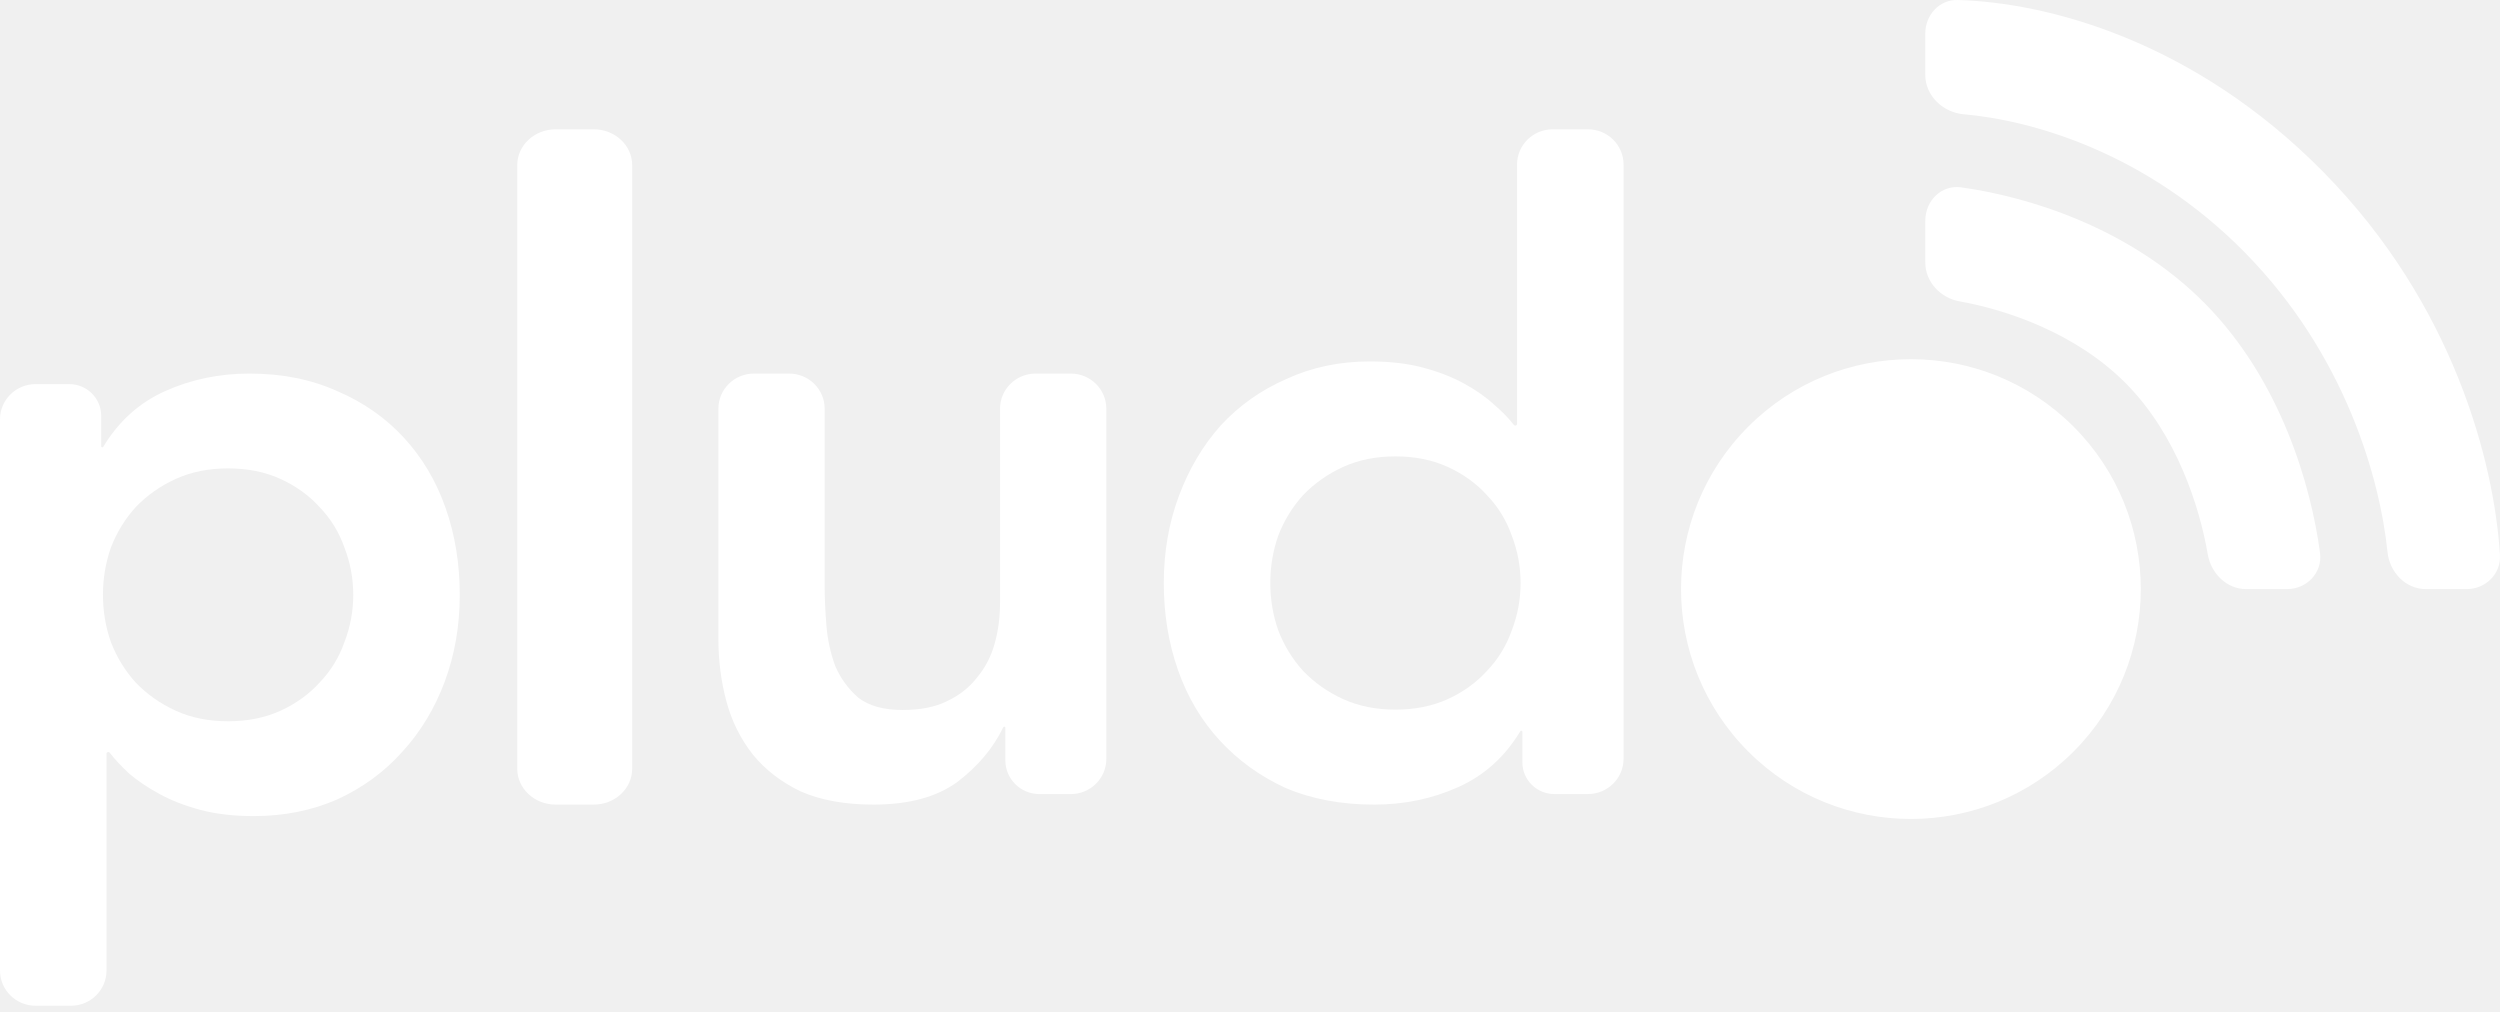
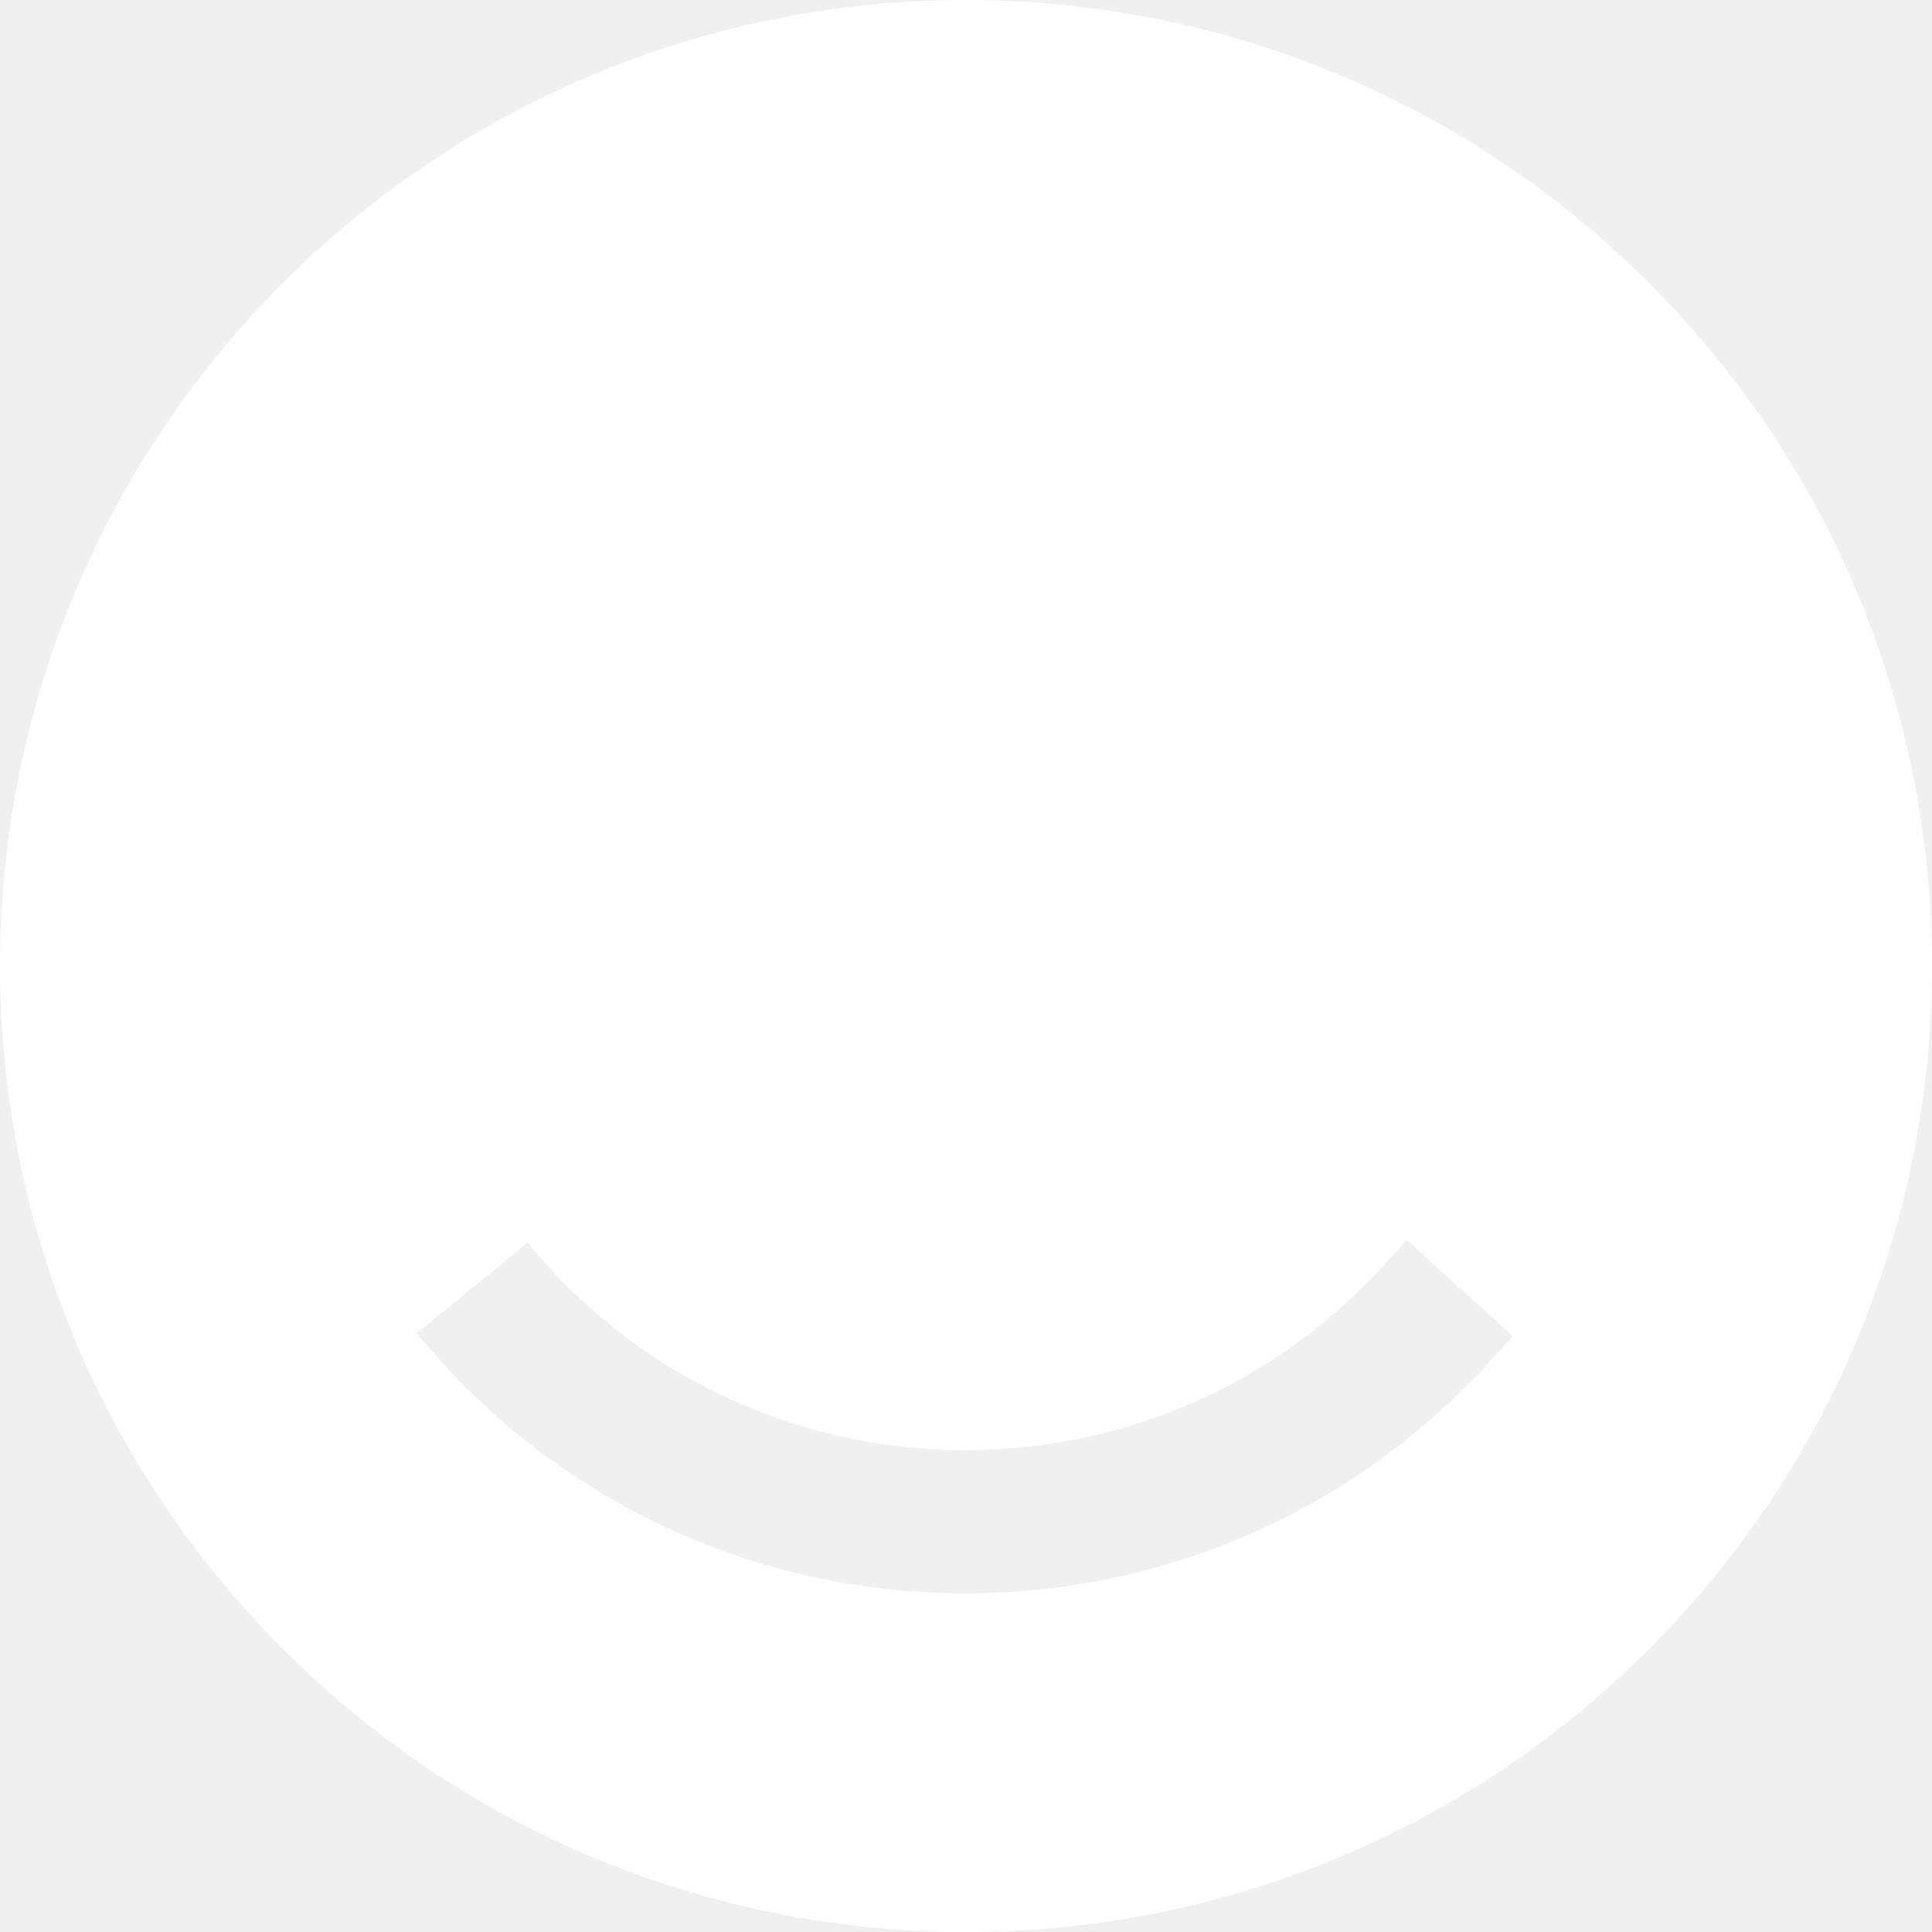
- <svg xmlns="http://www.w3.org/2000/svg" width="126" height="51" viewBox="0 0 126 51" fill="none">
-   <path d="M0 21.133C0 20.153 0.804 19.359 1.795 19.359H3.488C4.378 19.359 5.1 20.072 5.1 20.952V22.489C5.1 22.52 5.125 22.545 5.157 22.545C5.177 22.545 5.196 22.534 5.206 22.517C5.979 21.233 7.018 20.298 8.321 19.713C9.633 19.123 11.049 18.828 12.57 18.828C14.211 18.828 15.687 19.123 16.999 19.713C18.311 20.273 19.43 21.055 20.354 22.058C21.279 23.061 21.98 24.241 22.457 25.598C22.934 26.955 23.172 28.416 23.172 29.979C23.172 31.543 22.919 33.003 22.412 34.36C21.905 35.718 21.189 36.898 20.265 37.901C19.37 38.904 18.281 39.7 16.999 40.29C15.717 40.851 14.315 41.131 12.794 41.131C11.78 41.131 10.885 41.028 10.11 40.821C9.335 40.615 8.649 40.349 8.052 40.025C7.456 39.7 6.949 39.361 6.531 39.007C6.128 38.636 5.794 38.279 5.529 37.936C5.512 37.914 5.486 37.901 5.458 37.901C5.408 37.901 5.368 37.94 5.368 37.989V48.916C5.368 49.895 4.564 50.69 3.573 50.69H1.795C0.804 50.69 0 49.895 0 48.916V21.133ZM17.804 29.979C17.804 29.153 17.655 28.357 17.357 27.59C17.088 26.823 16.671 26.144 16.104 25.554C15.568 24.964 14.912 24.492 14.136 24.138C13.361 23.784 12.481 23.607 11.497 23.607C10.513 23.607 9.633 23.784 8.857 24.138C8.082 24.492 7.411 24.964 6.844 25.554C6.308 26.144 5.89 26.823 5.592 27.59C5.323 28.357 5.189 29.153 5.189 29.979C5.189 30.805 5.323 31.602 5.592 32.369C5.89 33.136 6.308 33.815 6.844 34.405C7.411 34.995 8.082 35.467 8.857 35.821C9.633 36.175 10.513 36.352 11.497 36.352C12.481 36.352 13.361 36.175 14.136 35.821C14.912 35.467 15.568 34.995 16.104 34.405C16.671 33.815 17.088 33.136 17.357 32.369C17.655 31.602 17.804 30.805 17.804 29.979Z" fill="white" />
-   <path d="M26.069 8.322C26.069 7.325 26.936 6.517 28.006 6.517H29.925C30.994 6.517 31.862 7.325 31.862 8.322V38.747C31.862 39.743 30.994 40.552 29.925 40.552H28.006C26.936 40.552 26.069 39.743 26.069 38.747V8.322Z" fill="white" />
-   <path d="M55.759 38.252C55.759 39.229 54.957 40.022 53.967 40.022H52.39C51.44 40.022 50.67 39.261 50.67 38.322V36.676C50.67 36.646 50.645 36.622 50.615 36.622C50.594 36.622 50.575 36.634 50.566 36.653C50.06 37.7 49.291 38.617 48.259 39.404C47.218 40.169 45.804 40.552 44.019 40.552C42.59 40.552 41.37 40.331 40.358 39.889C39.376 39.419 38.573 38.8 37.948 38.035C37.323 37.24 36.876 36.342 36.609 35.342C36.341 34.341 36.207 33.296 36.207 32.206V20.598C36.207 19.62 37.009 18.828 37.998 18.828H39.772C40.761 18.828 41.563 19.62 41.563 20.598V29.557C41.563 30.146 41.593 30.808 41.653 31.544C41.712 32.251 41.861 32.928 42.099 33.575C42.367 34.193 42.754 34.723 43.26 35.165C43.795 35.577 44.539 35.783 45.492 35.783C46.385 35.783 47.129 35.636 47.724 35.342C48.349 35.047 48.855 34.65 49.241 34.149C49.658 33.649 49.956 33.075 50.134 32.427C50.313 31.78 50.402 31.103 50.402 30.396V20.598C50.402 19.62 51.204 18.828 52.194 18.828H53.967C54.957 18.828 55.759 19.62 55.759 20.598V38.252Z" fill="white" />
-   <path d="M76.728 36.885C76.728 36.854 76.702 36.829 76.671 36.829C76.651 36.829 76.632 36.84 76.622 36.857C75.848 38.142 74.81 39.078 73.507 39.665C72.195 40.256 70.778 40.552 69.257 40.552C67.587 40.552 66.096 40.271 64.784 39.709C63.501 39.119 62.398 38.321 61.473 37.316C60.549 36.312 59.848 35.13 59.371 33.771C58.894 32.412 58.655 30.95 58.655 29.384C58.655 27.818 58.909 26.356 59.416 24.997C59.923 23.638 60.623 22.456 61.518 21.451C62.443 20.447 63.546 19.664 64.828 19.103C66.111 18.512 67.513 18.216 69.034 18.216C70.047 18.216 70.942 18.32 71.718 18.527C72.493 18.733 73.179 18.999 73.775 19.324C74.372 19.649 74.879 20.004 75.296 20.388C75.7 20.731 76.034 21.073 76.298 21.416C76.315 21.438 76.342 21.451 76.37 21.451C76.419 21.451 76.459 21.412 76.459 21.363V8.294C76.459 7.313 77.263 6.517 78.255 6.517H80.032C81.024 6.517 81.828 7.313 81.828 8.294V38.243C81.828 39.224 81.024 40.02 80.032 40.02H78.34C77.45 40.02 76.728 39.305 76.728 38.424V36.885ZM64.023 29.384C64.023 30.211 64.157 31.009 64.426 31.777C64.724 32.545 65.142 33.225 65.678 33.816C66.245 34.407 66.916 34.879 67.692 35.234C68.467 35.588 69.347 35.765 70.331 35.765C71.315 35.765 72.195 35.588 72.97 35.234C73.746 34.879 74.402 34.407 74.939 33.816C75.505 33.225 75.923 32.545 76.191 31.777C76.489 31.009 76.638 30.211 76.638 29.384C76.638 28.557 76.489 27.759 76.191 26.991C75.923 26.223 75.505 25.543 74.939 24.952C74.402 24.362 73.746 23.889 72.97 23.534C72.195 23.18 71.315 23.002 70.331 23.002C69.347 23.002 68.467 23.18 67.692 23.534C66.916 23.889 66.245 24.362 65.678 24.952C65.142 25.543 64.724 26.223 64.426 26.991C64.157 27.759 64.023 28.557 64.023 29.384Z" fill="white" />
-   <path d="M104.503 37.883C99.978 42.407 92.642 42.407 88.118 37.883C83.593 33.358 83.593 26.022 88.118 21.497C92.642 16.972 99.978 16.972 104.503 21.497C109.028 26.022 109.028 33.358 104.503 37.883Z" fill="white" />
-   <path fill-rule="evenodd" clip-rule="evenodd" d="M113.134 12.719C108.146 7.652 102.362 6.055 98.963 5.758C97.928 5.667 97.034 4.827 97.034 3.773V1.694C97.034 0.761 97.739 -0.023 98.658 0.001C103.074 0.114 110.515 1.983 117.109 8.681C123.678 15.353 125.713 23.323 125.997 27.966C126.056 28.928 125.271 29.69 124.32 29.69H122.252C121.244 29.69 120.434 28.839 120.33 27.822C119.959 24.188 118.239 17.903 113.134 12.719ZM107.172 19.351C104.635 16.774 101.102 15.606 98.758 15.188C97.808 15.018 97.035 14.213 97.035 13.234V11.123C97.035 10.116 97.85 9.306 98.834 9.442C102.101 9.892 107.314 11.421 111.147 15.314C114.982 19.209 116.487 24.536 116.929 27.864C117.062 28.862 116.264 29.69 115.271 29.69H113.197C112.232 29.69 111.438 28.905 111.272 27.941C110.862 25.549 109.712 21.931 107.172 19.351Z" fill="white" />
+ <svg xmlns="http://www.w3.org/2000/svg" width="270" height="270" viewBox="0 0 270 270" fill="none">
+   <path fill-rule="evenodd" clip-rule="evenodd" d="M39.54 230.46C92.261 283.18 177.737 283.18 230.46 230.46C283.18 177.739 283.18 92.262 230.46 39.541C177.737 -13.18 92.261 -13.18 39.54 39.541C-13.18 92.262 -13.18 177.739 39.54 230.46ZM208.267 190.179L211.406 186.719L196.594 173.281L193.455 176.741C160.997 212.518 104.321 211.064 73.741 173.67L58.259 186.331C96.578 233.188 167.596 235.01 208.267 190.179Z" fill="white" />
</svg>
